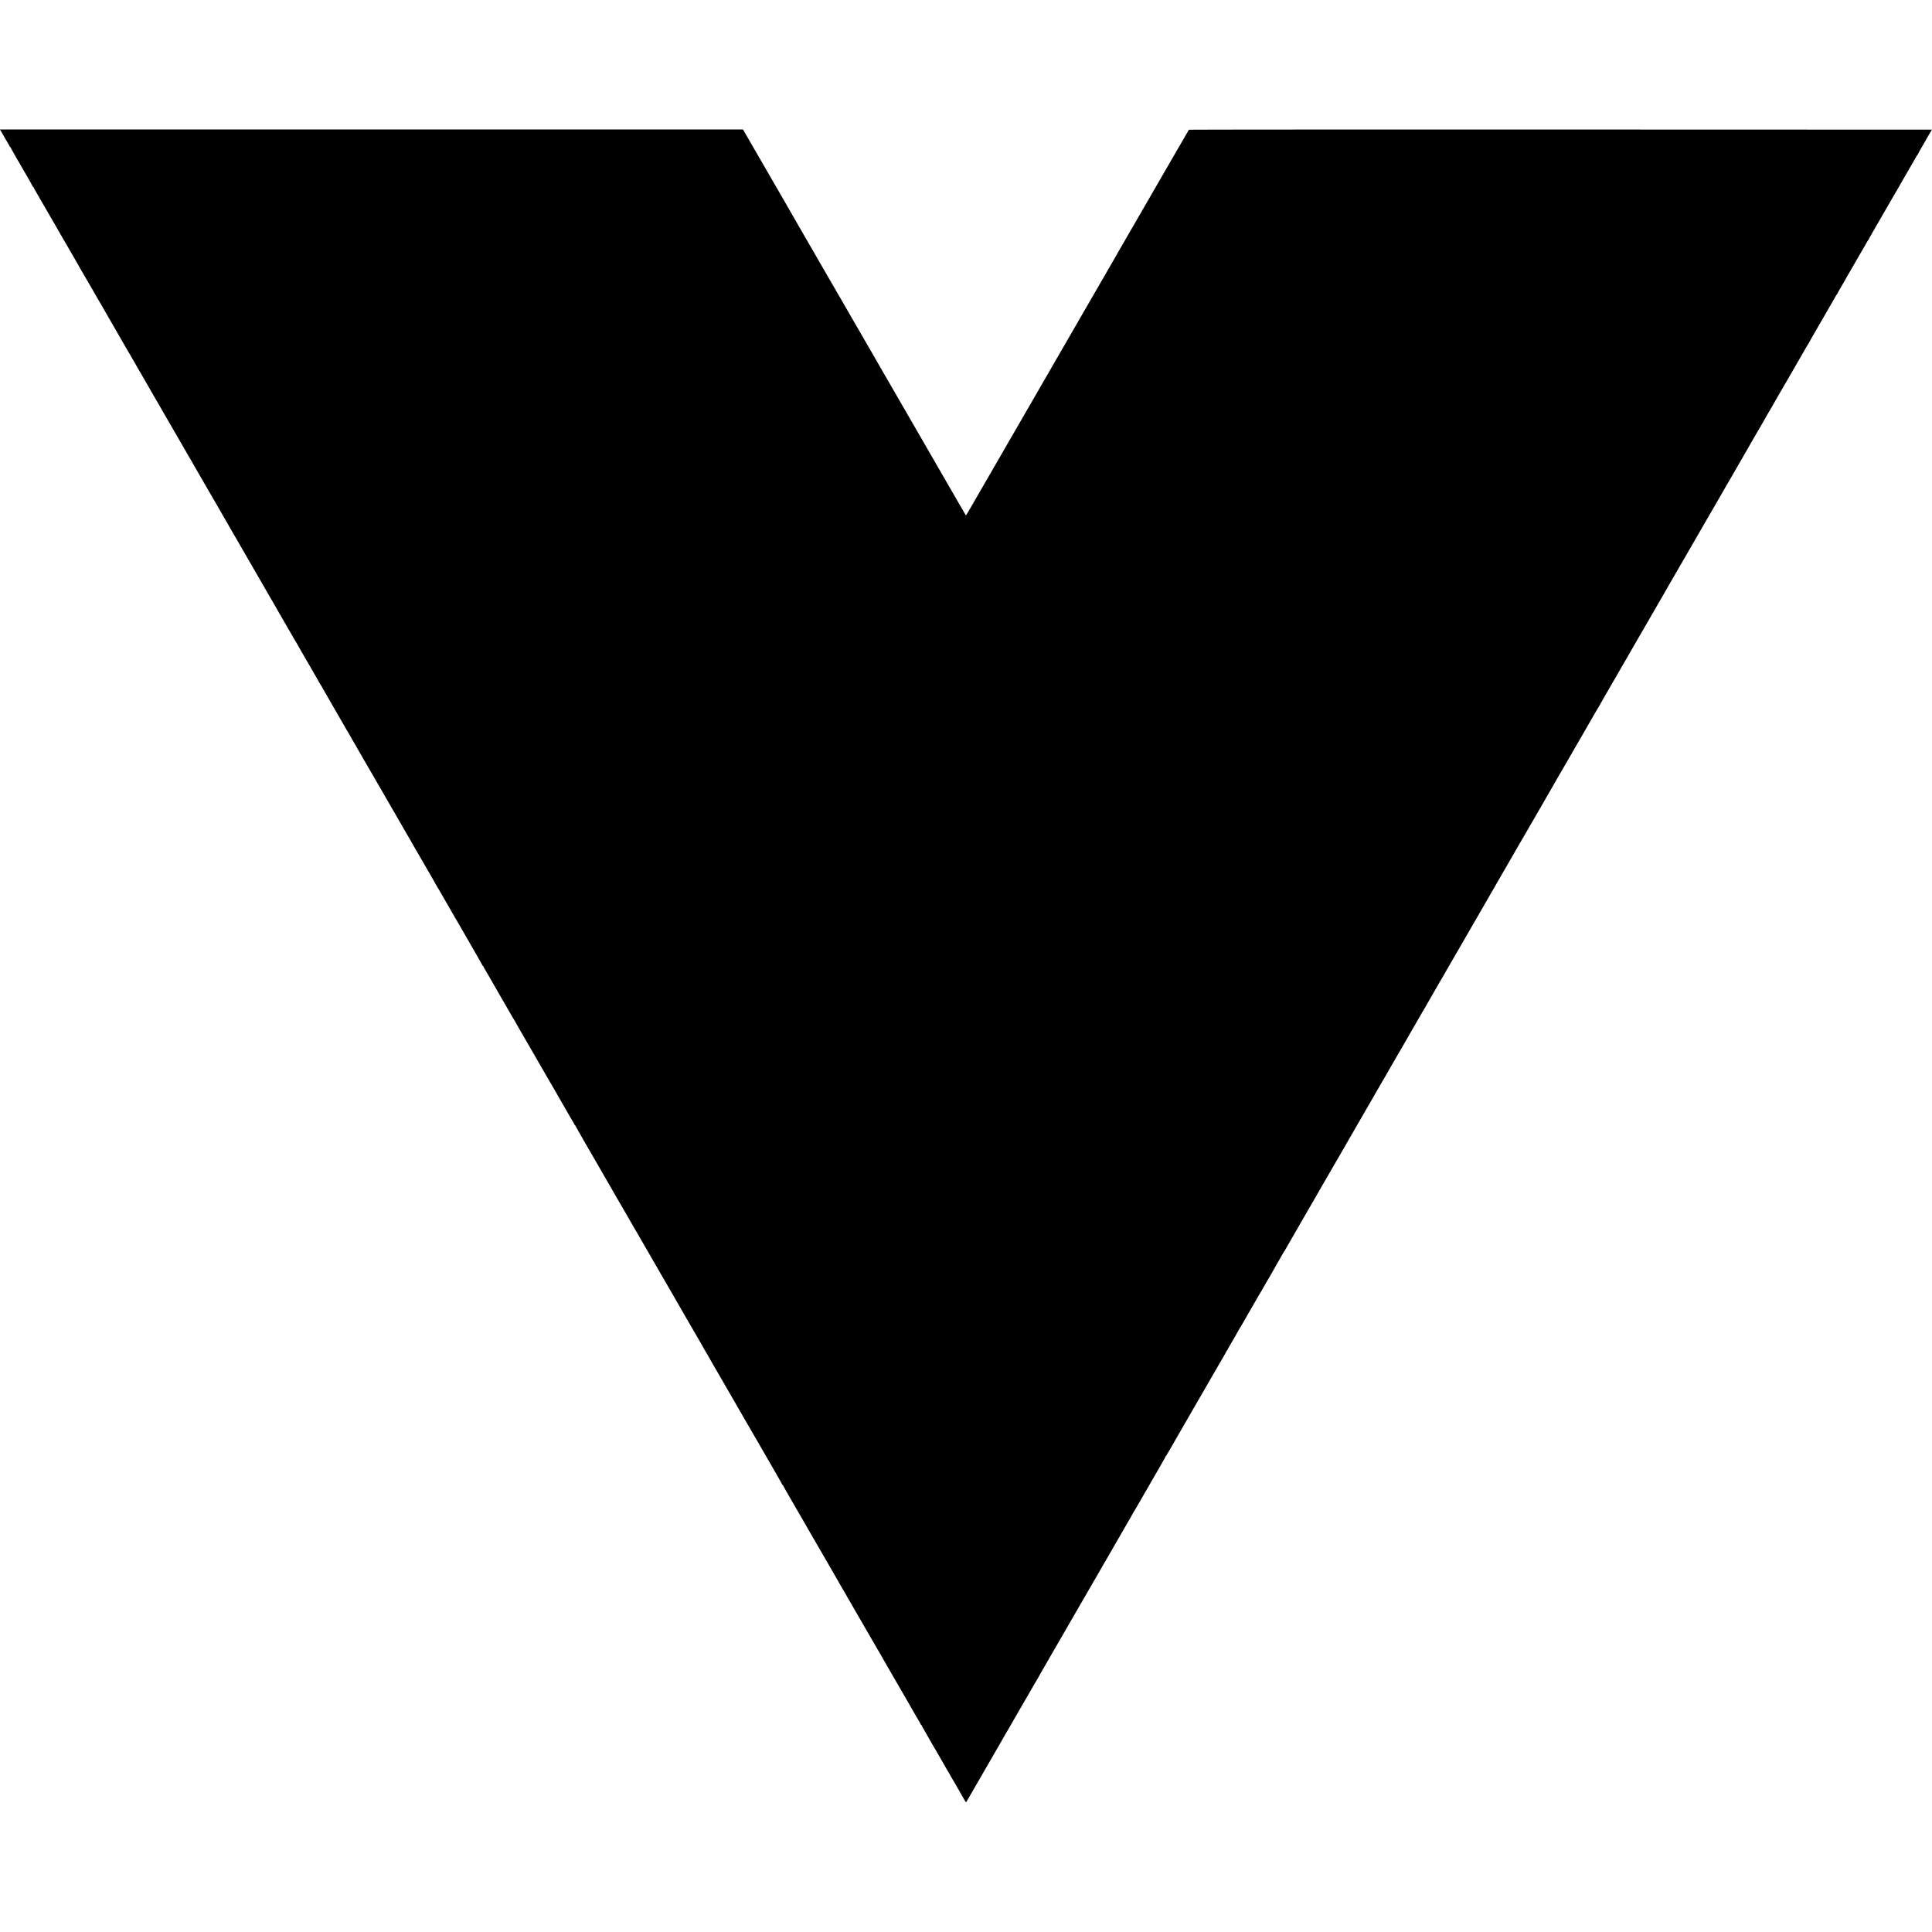
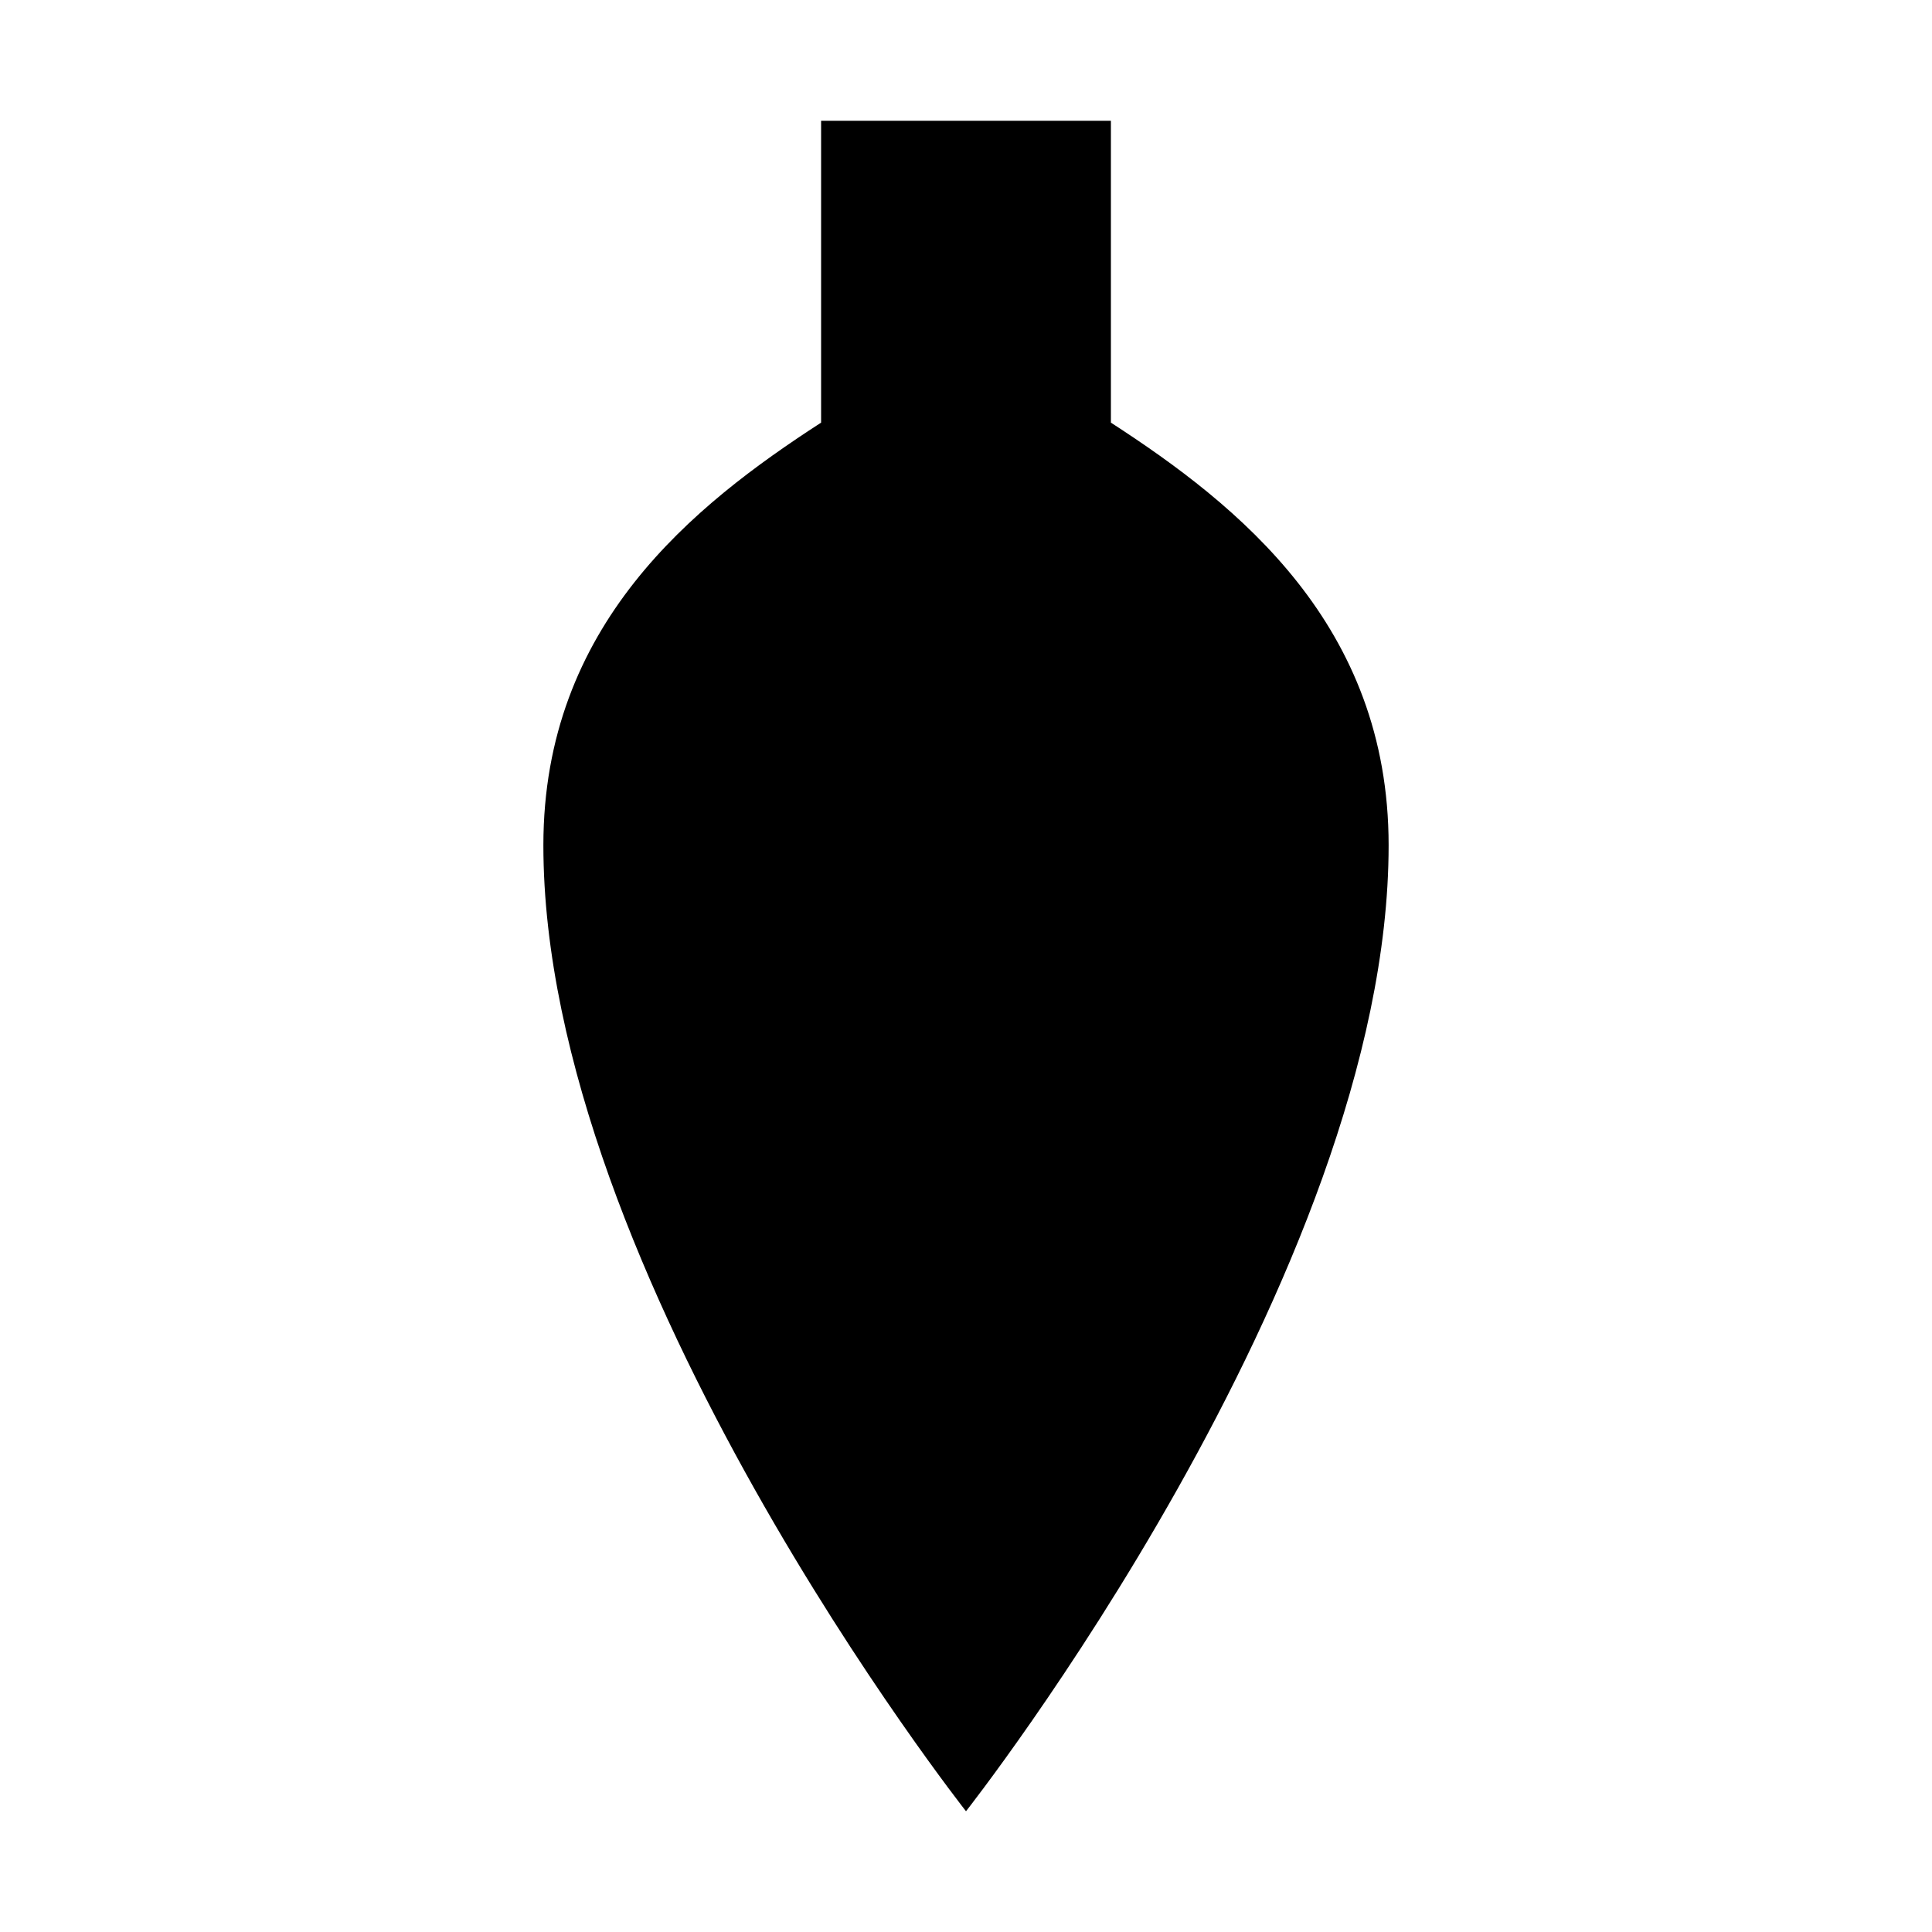
<svg xmlns="http://www.w3.org/2000/svg" version="1.0" width="16pt" height="16pt" viewBox="0 0 16 16" preserveAspectRatio="xMidYMid meet">
-   <g transform="translate(0,16) scale(0.00032,-0.00032)" fill="#000000" stroke="none">
-     <path d="M18 46618 c45 -75 122 -207 122 -211 0 -2 25 -45 55 -95 30 -50 55 -96 55 -102 0 -5 5 -10 10 -10 6 0 10 -4 10 -9 0 -5 73 -135 161 -288 89 -153 173 -298 187 -323 14 -25 32 -57 41 -72 88 -149 187 -324 189 -335 2 -7 8 -13 13 -13 5 0 9 -4 9 -10 0 -5 46 -89 103 -187 175 -302 490 -846 507 -876 8 -16 20 -36 25 -45 28 -46 290 -498 339 -585 13 -23 74 -129 136 -236 61 -107 123 -215 137 -240 14 -25 29 -50 33 -56 5 -5 23 -37 40 -70 18 -33 38 -67 44 -75 11 -16 21 -33 63 -109 14 -25 29 -50 33 -56 4 -5 21 -35 38 -65 55 -100 261 -455 269 -465 4 -5 14 -21 20 -35 15 -29 41 -75 103 -180 24 -41 52 -88 60 -105 9 -16 57 -100 107 -185 112 -193 362 -626 380 -660 8 -14 23 -38 33 -55 11 -16 23 -37 27 -45 4 -8 26 -46 48 -85 23 -38 53 -90 67 -115 46 -81 64 -113 178 -310 62 -107 121 -210 132 -227 37 -67 56 -99 85 -148 16 -27 32 -57 36 -65 4 -8 15 -27 25 -42 9 -15 53 -89 96 -165 44 -76 177 -307 296 -513 120 -206 268 -463 330 -570 131 -227 117 -203 200 -348 36 -62 73 -125 82 -140 10 -15 21 -34 25 -42 4 -8 20 -37 36 -65 17 -27 38 -65 48 -82 49 -85 64 -111 87 -153 13 -25 28 -49 32 -55 4 -5 78 -134 165 -285 87 -151 166 -288 176 -305 10 -16 26 -43 35 -59 9 -17 125 -217 257 -445 132 -229 253 -441 270 -471 17 -30 45 -79 64 -108 18 -29 33 -54 33 -57 0 -2 20 -37 44 -77 24 -40 123 -212 221 -383 97 -170 190 -330 205 -355 16 -25 39 -65 53 -90 13 -25 81 -144 152 -265 70 -121 137 -238 150 -260 12 -22 37 -65 55 -95 18 -30 43 -73 55 -95 12 -22 48 -85 80 -140 77 -132 163 -280 190 -330 13 -22 71 -123 130 -225 59 -102 116 -199 126 -217 10 -17 29 -50 43 -72 15 -22 26 -43 26 -45 0 -2 27 -50 60 -106 33 -56 60 -103 60 -105 0 -2 55 -98 90 -155 8 -14 182 -316 239 -414 13 -22 45 -79 72 -124 27 -46 49 -86 49 -89 0 -2 14 -24 30 -48 16 -24 30 -46 30 -49 0 -5 74 -135 100 -176 5 -8 24 -42 43 -75 50 -88 58 -101 262 -455 104 -179 199 -345 213 -370 14 -25 28 -49 32 -55 4 -5 17 -26 28 -45 10 -19 62 -109 114 -200 114 -197 133 -230 170 -295 16 -27 33 -57 38 -65 17 -28 96 -165 103 -180 4 -8 16 -28 26 -45 10 -16 77 -131 148 -255 72 -124 181 -313 243 -420 62 -107 121 -209 131 -227 35 -62 323 -560 392 -678 38 -66 83 -145 100 -175 16 -30 33 -59 37 -65 4 -5 17 -27 29 -47 34 -61 56 -100 90 -156 17 -29 31 -55 31 -57 0 -2 17 -32 39 -67 21 -35 134 -229 251 -433 117 -203 235 -407 261 -451 27 -45 49 -85 49 -88 0 -4 8 -19 19 -34 15 -21 200 -341 309 -533 10 -19 33 -58 51 -87 17 -29 31 -54 31 -56 0 -2 25 -44 55 -94 30 -50 55 -95 55 -98 0 -4 6 -15 14 -23 7 -9 27 -41 43 -71 17 -30 170 -297 342 -594 171 -296 311 -542 311 -547 0 -5 5 -9 10 -9 6 0 10 -4 10 -10 0 -5 22 -47 49 -92 27 -46 58 -99 68 -118 24 -43 81 -140 93 -160 5 -8 66 -114 135 -235 69 -121 130 -227 135 -235 12 -21 259 -447 283 -490 10 -19 28 -47 38 -62 11 -14 19 -29 19 -32 0 -3 37 -69 83 -148 99 -170 305 -526 337 -583 13 -22 31 -53 41 -70 11 -16 22 -37 26 -45 7 -14 82 -146 103 -180 14 -24 181 -311 205 -355 13 -22 46 -80 75 -130 29 -49 64 -110 78 -135 14 -25 51 -88 82 -140 31 -52 59 -102 63 -110 4 -8 18 -33 31 -55 205 -353 284 -489 309 -535 17 -30 45 -78 62 -106 18 -28 36 -60 39 -72 4 -12 12 -22 17 -22 5 0 9 -4 9 -10 0 -5 109 -197 241 -427 133 -230 250 -431 259 -448 51 -90 222 -385 280 -485 37 -63 78 -135 92 -160 14 -25 67 -117 118 -205 51 -88 101 -175 111 -193 34 -58 55 -95 149 -257 51 -88 101 -173 110 -190 9 -16 76 -131 147 -255 72 -124 140 -241 151 -260 61 -108 281 -489 355 -615 38 -66 77 -133 87 -150 35 -63 91 -161 100 -175 14 -23 99 -169 128 -220 54 -97 135 -235 142 -245 4 -5 20 -32 35 -60 26 -48 238 -416 276 -480 10 -16 26 -46 37 -65 30 -53 382 -661 403 -695 10 -16 22 -37 26 -45 4 -8 26 -48 50 -88 24 -41 43 -75 43 -77 0 -2 22 -40 50 -85 27 -45 50 -84 50 -86 0 -3 38 -69 83 -147 84 -142 302 -520 340 -587 10 -19 34 -60 52 -90 18 -30 44 -75 57 -100 14 -25 45 -79 70 -120 25 -41 56 -96 70 -121 14 -25 77 -133 138 -240 62 -107 122 -210 132 -229 25 -43 310 -535 337 -581 11 -19 26 -45 34 -59 17 -32 238 -414 266 -460 11 -19 24 -41 28 -49 3 -7 75 -133 160 -278 84 -146 153 -269 153 -274 0 -5 5 -9 10 -9 6 0 10 -4 10 -10 0 -5 82 -150 181 -322 182 -314 201 -346 240 -415 12 -21 80 -139 152 -263 71 -124 141 -245 155 -270 14 -25 28 -49 32 -55 6 -8 145 -248 220 -380 37 -66 209 -362 229 -395 11 -19 24 -42 28 -49 4 -8 67 -118 140 -243 73 -125 133 -230 133 -233 0 -2 15 -28 33 -57 19 -29 47 -78 64 -108 17 -30 53 -93 79 -139 53 -90 82 -141 157 -272 82 -142 115 -199 381 -659 142 -245 268 -463 281 -485 12 -22 71 -125 132 -230 60 -104 172 -298 248 -430 76 -132 146 -253 156 -270 11 -16 22 -36 26 -44 3 -8 30 -54 60 -103 29 -49 53 -91 53 -93 0 -3 18 -34 40 -70 22 -36 40 -67 40 -69 0 -2 37 -66 81 -142 45 -77 98 -168 119 -204 20 -36 47 -81 58 -100 12 -19 27 -47 33 -62 6 -16 15 -28 20 -28 5 0 9 -4 9 -9 0 -6 63 -118 140 -251 77 -133 140 -243 140 -245 0 -2 18 -33 41 -70 22 -37 49 -83 60 -101 10 -19 29 -51 40 -71 25 -45 109 -189 126 -218 7 -11 17 -29 22 -40 6 -11 22 -38 35 -60 14 -22 37 -62 52 -90 14 -27 35 -62 45 -77 11 -14 19 -29 19 -32 0 -3 18 -35 40 -71 22 -36 40 -67 40 -69 0 -2 19 -35 42 -72 23 -38 55 -94 72 -124 26 -47 139 -244 171 -298 6 -9 21 -36 34 -60 28 -48 37 -51 51 -19 6 12 19 36 29 52 10 17 27 46 38 65 11 19 104 181 208 360 103 179 199 345 213 370 14 25 42 74 64 109 21 34 38 65 38 67 0 2 18 33 40 69 22 36 40 67 40 69 0 3 177 310 199 346 16 26 136 234 140 244 2 5 25 44 52 88 27 44 49 81 49 84 0 2 18 34 40 70 22 36 40 67 40 69 0 2 20 36 43 77 35 58 169 289 297 513 9 17 50 86 90 155 40 69 86 150 103 180 16 30 35 62 41 70 6 8 16 24 22 35 35 64 72 129 167 293 59 100 116 199 127 220 11 20 30 53 41 72 43 72 1070 1850 1121 1940 14 25 65 113 113 195 48 83 96 166 107 185 10 19 28 50 38 68 11 18 73 124 137 235 64 111 175 303 246 427 71 124 173 299 225 390 52 91 116 202 143 248 27 45 49 85 49 89 0 4 6 14 14 22 7 9 28 43 46 76 26 47 251 436 378 655 11 19 29 51 40 70 11 19 101 176 201 348 99 172 181 317 181 323 0 5 5 9 10 9 6 0 10 5 10 11 0 6 8 23 18 37 11 15 32 52 49 82 16 30 130 228 253 440 122 212 234 405 248 430 13 25 39 70 57 100 39 65 69 117 130 225 25 44 50 87 55 95 12 19 78 134 220 380 61 107 129 224 150 260 161 277 222 382 246 425 15 28 47 83 71 123 24 41 43 78 43 83 0 5 4 9 8 9 4 0 13 12 19 28 7 15 23 45 36 67 66 110 277 478 277 483 0 3 6 13 14 21 7 9 27 41 43 71 17 30 45 80 63 110 34 57 375 649 394 685 6 11 16 27 22 35 6 8 26 42 44 75 18 33 41 74 51 90 10 17 24 41 32 55 54 97 72 128 88 152 11 14 19 28 19 30 0 3 79 141 175 308 96 167 175 305 175 308 0 3 6 13 14 21 7 9 26 39 41 66 33 60 276 483 338 587 24 40 46 80 50 88 4 8 13 24 20 35 14 23 95 163 125 215 11 19 52 91 92 160 40 69 80 139 90 155 9 17 103 179 207 360 105 182 200 346 211 365 103 181 463 802 489 845 7 11 15 27 19 35 4 8 29 51 55 95 64 110 828 1433 848 1470 9 17 24 41 33 55 9 14 29 48 45 77 15 28 52 93 82 145 30 51 62 107 71 123 17 30 231 398 400 690 51 88 103 179 115 202 12 23 26 48 32 55 6 7 24 38 40 68 17 30 61 107 98 170 37 63 84 144 103 180 19 36 41 72 48 81 8 8 14 18 14 21 0 4 27 51 59 106 32 55 72 124 89 154 16 29 71 125 122 213 51 88 104 180 118 205 13 25 28 50 32 55 4 6 17 26 28 45 11 19 45 80 77 135 31 55 66 116 77 135 11 19 88 152 171 295 401 694 620 1072 650 1125 11 19 87 152 170 295 83 143 158 273 166 288 9 16 21 36 26 45 6 9 31 52 55 96 25 43 54 94 66 115 11 20 95 164 186 321 91 157 173 299 182 315 9 17 26 46 37 65 12 19 66 114 121 210 56 96 108 186 117 200 8 14 24 40 34 59 24 45 383 664 412 713 5 9 17 29 26 45 15 28 120 210 241 419 36 61 68 117 72 125 4 8 12 23 19 34 35 57 245 420 262 453 11 20 35 61 53 90 17 29 32 54 32 56 0 3 28 51 62 108 33 57 70 119 80 138 10 19 23 42 28 50 5 8 32 53 59 100 27 47 149 258 271 470 122 212 234 405 248 430 30 53 62 108 80 135 6 11 15 27 19 35 4 8 85 150 181 315 96 165 187 323 202 350 31 56 116 202 130 225 5 8 25 42 43 75 19 33 92 159 162 280 149 257 157 271 202 350 19 33 38 67 43 75 9 14 228 392 275 475 12 22 55 96 95 165 40 69 80 139 90 155 24 42 202 350 221 383 9 15 27 47 41 72 14 25 75 131 136 236 61 106 121 210 134 232 99 172 271 470 279 482 5 8 23 40 40 70 18 30 81 141 142 245 60 105 121 210 135 235 14 25 71 124 127 220 56 96 143 247 194 335 51 88 96 167 102 175 14 24 180 311 204 355 23 43 340 590 356 615 5 8 50 87 101 175 171 301 517 898 582 1008 25 43 46 81 46 83 0 2 12 23 27 47 14 23 40 67 56 97 16 30 35 62 42 70 7 8 15 22 18 30 4 8 20 38 37 65 16 28 33 57 37 65 6 12 111 196 143 250 5 8 55 95 112 193 57 98 113 195 126 215 12 20 27 46 32 57 6 11 14 27 20 35 5 8 76 130 156 270 80 140 165 287 187 325 23 39 52 90 66 115 13 25 30 52 37 61 8 8 14 18 14 21 0 4 41 77 92 165 50 87 175 302 276 478 101 176 208 360 236 408 28 49 67 117 86 152 19 35 41 70 48 77 6 6 12 15 12 19 0 7 124 224 167 291 12 21 23 40 23 42 0 2 21 40 46 83 26 43 55 92 64 109 54 95 327 568 354 614 19 30 45 75 59 100 71 128 82 145 89 148 4 2 8 8 8 13 0 5 42 82 94 172 311 538 496 858 518 897 14 25 40 70 58 100 18 30 42 71 53 90 10 19 79 139 152 265 73 127 142 246 153 265 10 19 43 76 72 125 29 50 63 108 75 130 65 116 80 140 87 143 4 2 8 8 8 12 0 8 114 212 140 250 6 8 14 24 20 35 5 11 54 97 108 190 l100 170 -9611 3 c-5286 1 -9614 -1 -9618 -5 -5 -6 -419 -719 -619 -1068 -89 -155 -267 -463 -323 -560 -38 -66 -81 -140 -95 -165 -31 -56 -263 -457 -526 -910 -110 -190 -224 -388 -254 -440 -29 -52 -61 -109 -71 -125 -23 -39 -243 -420 -268 -465 -11 -19 -204 -352 -428 -740 -224 -388 -477 -826 -563 -975 -85 -148 -185 -322 -222 -385 -37 -63 -120 -207 -185 -320 -65 -113 -177 -306 -248 -430 -72 -124 -172 -297 -222 -385 -51 -88 -142 -245 -202 -350 -131 -226 -247 -427 -408 -705 -65 -113 -249 -432 -410 -710 -160 -278 -388 -673 -506 -877 -118 -205 -216 -373 -219 -373 -3 0 -52 82 -109 183 -58 100 -144 250 -192 332 -95 164 -402 696 -647 1120 -85 149 -228 396 -317 550 -212 365 -982 1700 -1008 1745 -10 19 -43 76 -72 125 -29 50 -64 110 -77 135 -14 25 -63 110 -110 190 -47 80 -96 165 -110 190 -14 25 -99 171 -188 325 -89 154 -174 300 -188 325 -13 25 -64 113 -112 195 -48 83 -140 242 -205 355 -65 113 -183 317 -263 454 -79 137 -152 264 -163 282 -50 89 -335 583 -354 614 -12 19 -34 58 -50 85 -15 28 -129 226 -253 440 -124 215 -235 408 -247 430 -12 22 -69 121 -127 220 -58 99 -226 389 -373 645 -148 256 -324 561 -392 678 -67 117 -134 232 -147 255 -13 23 -33 59 -46 80 l-22 37 -9615 0 -9615 0 20 -32z" />
-   </g>
+   <path d="M6.8 3.5C5.74 4.186 4.5 5.178 4.5 7C4.5 10.556 8 15 8 15C8 15 11.5 10.556 11.5 7C11.5 5.178 10.259 4.186 9.2 3.5V1H6.8V3.5Z" fill="black" />
</svg>
